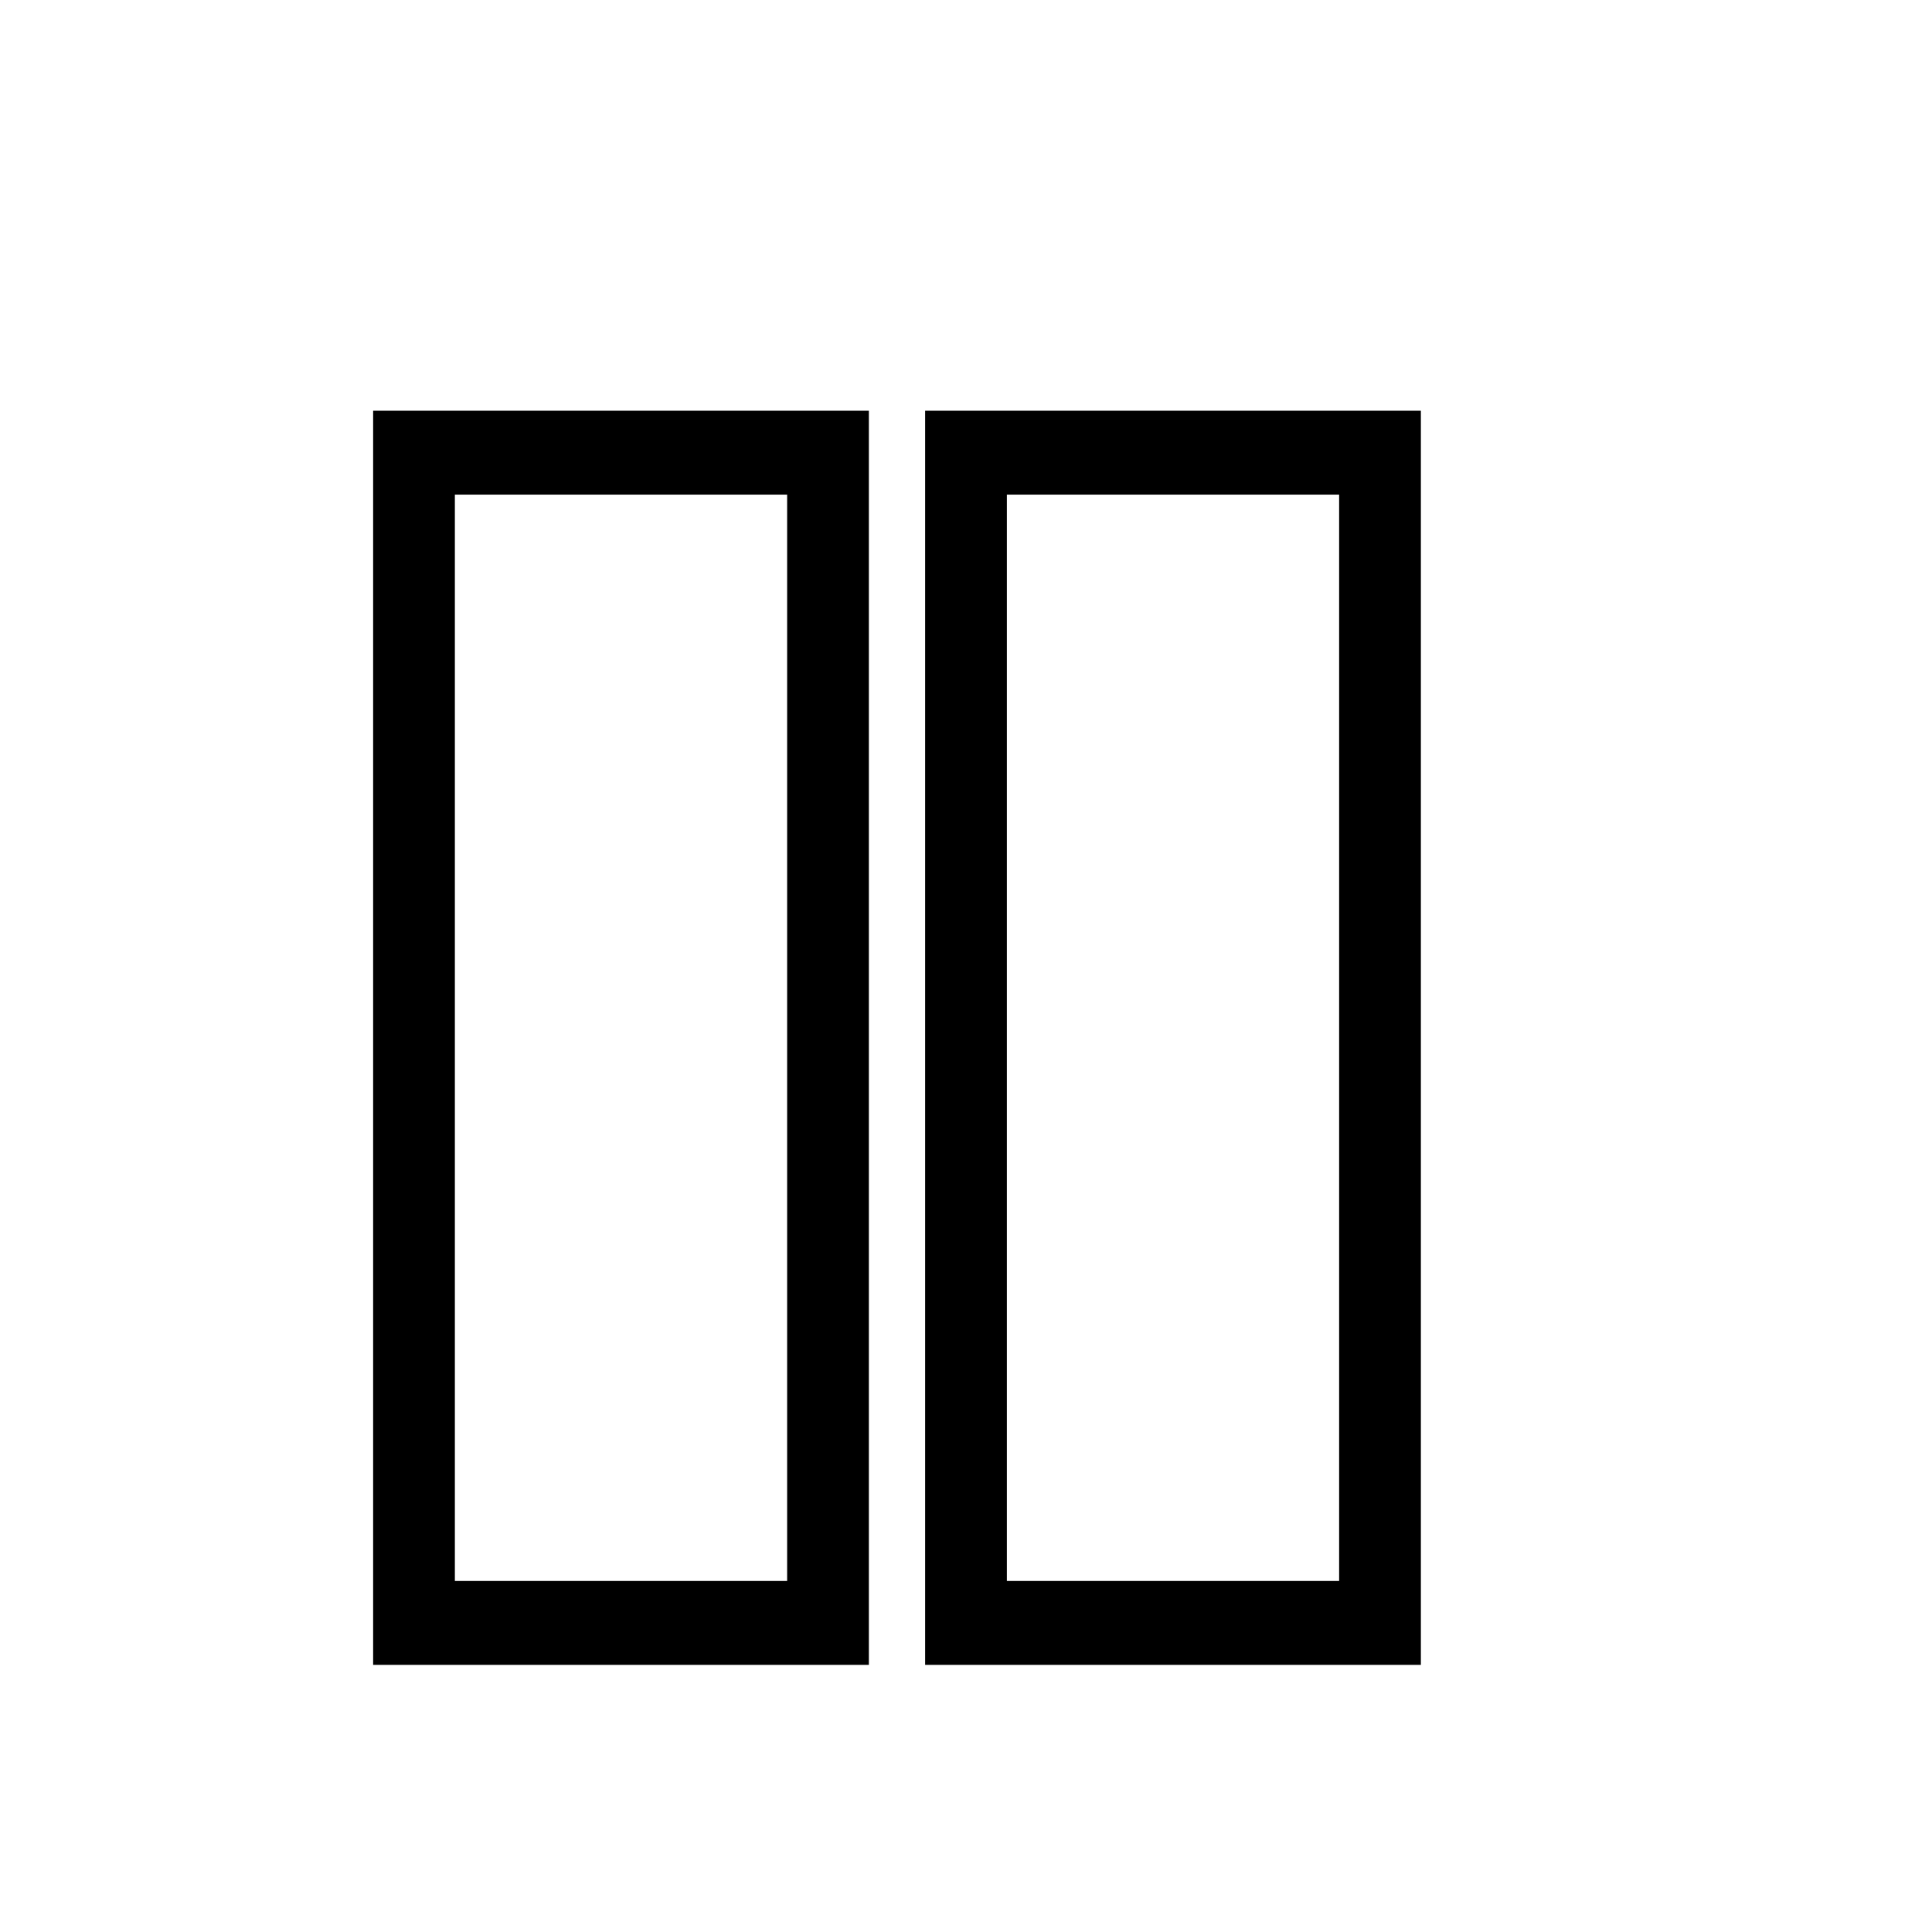
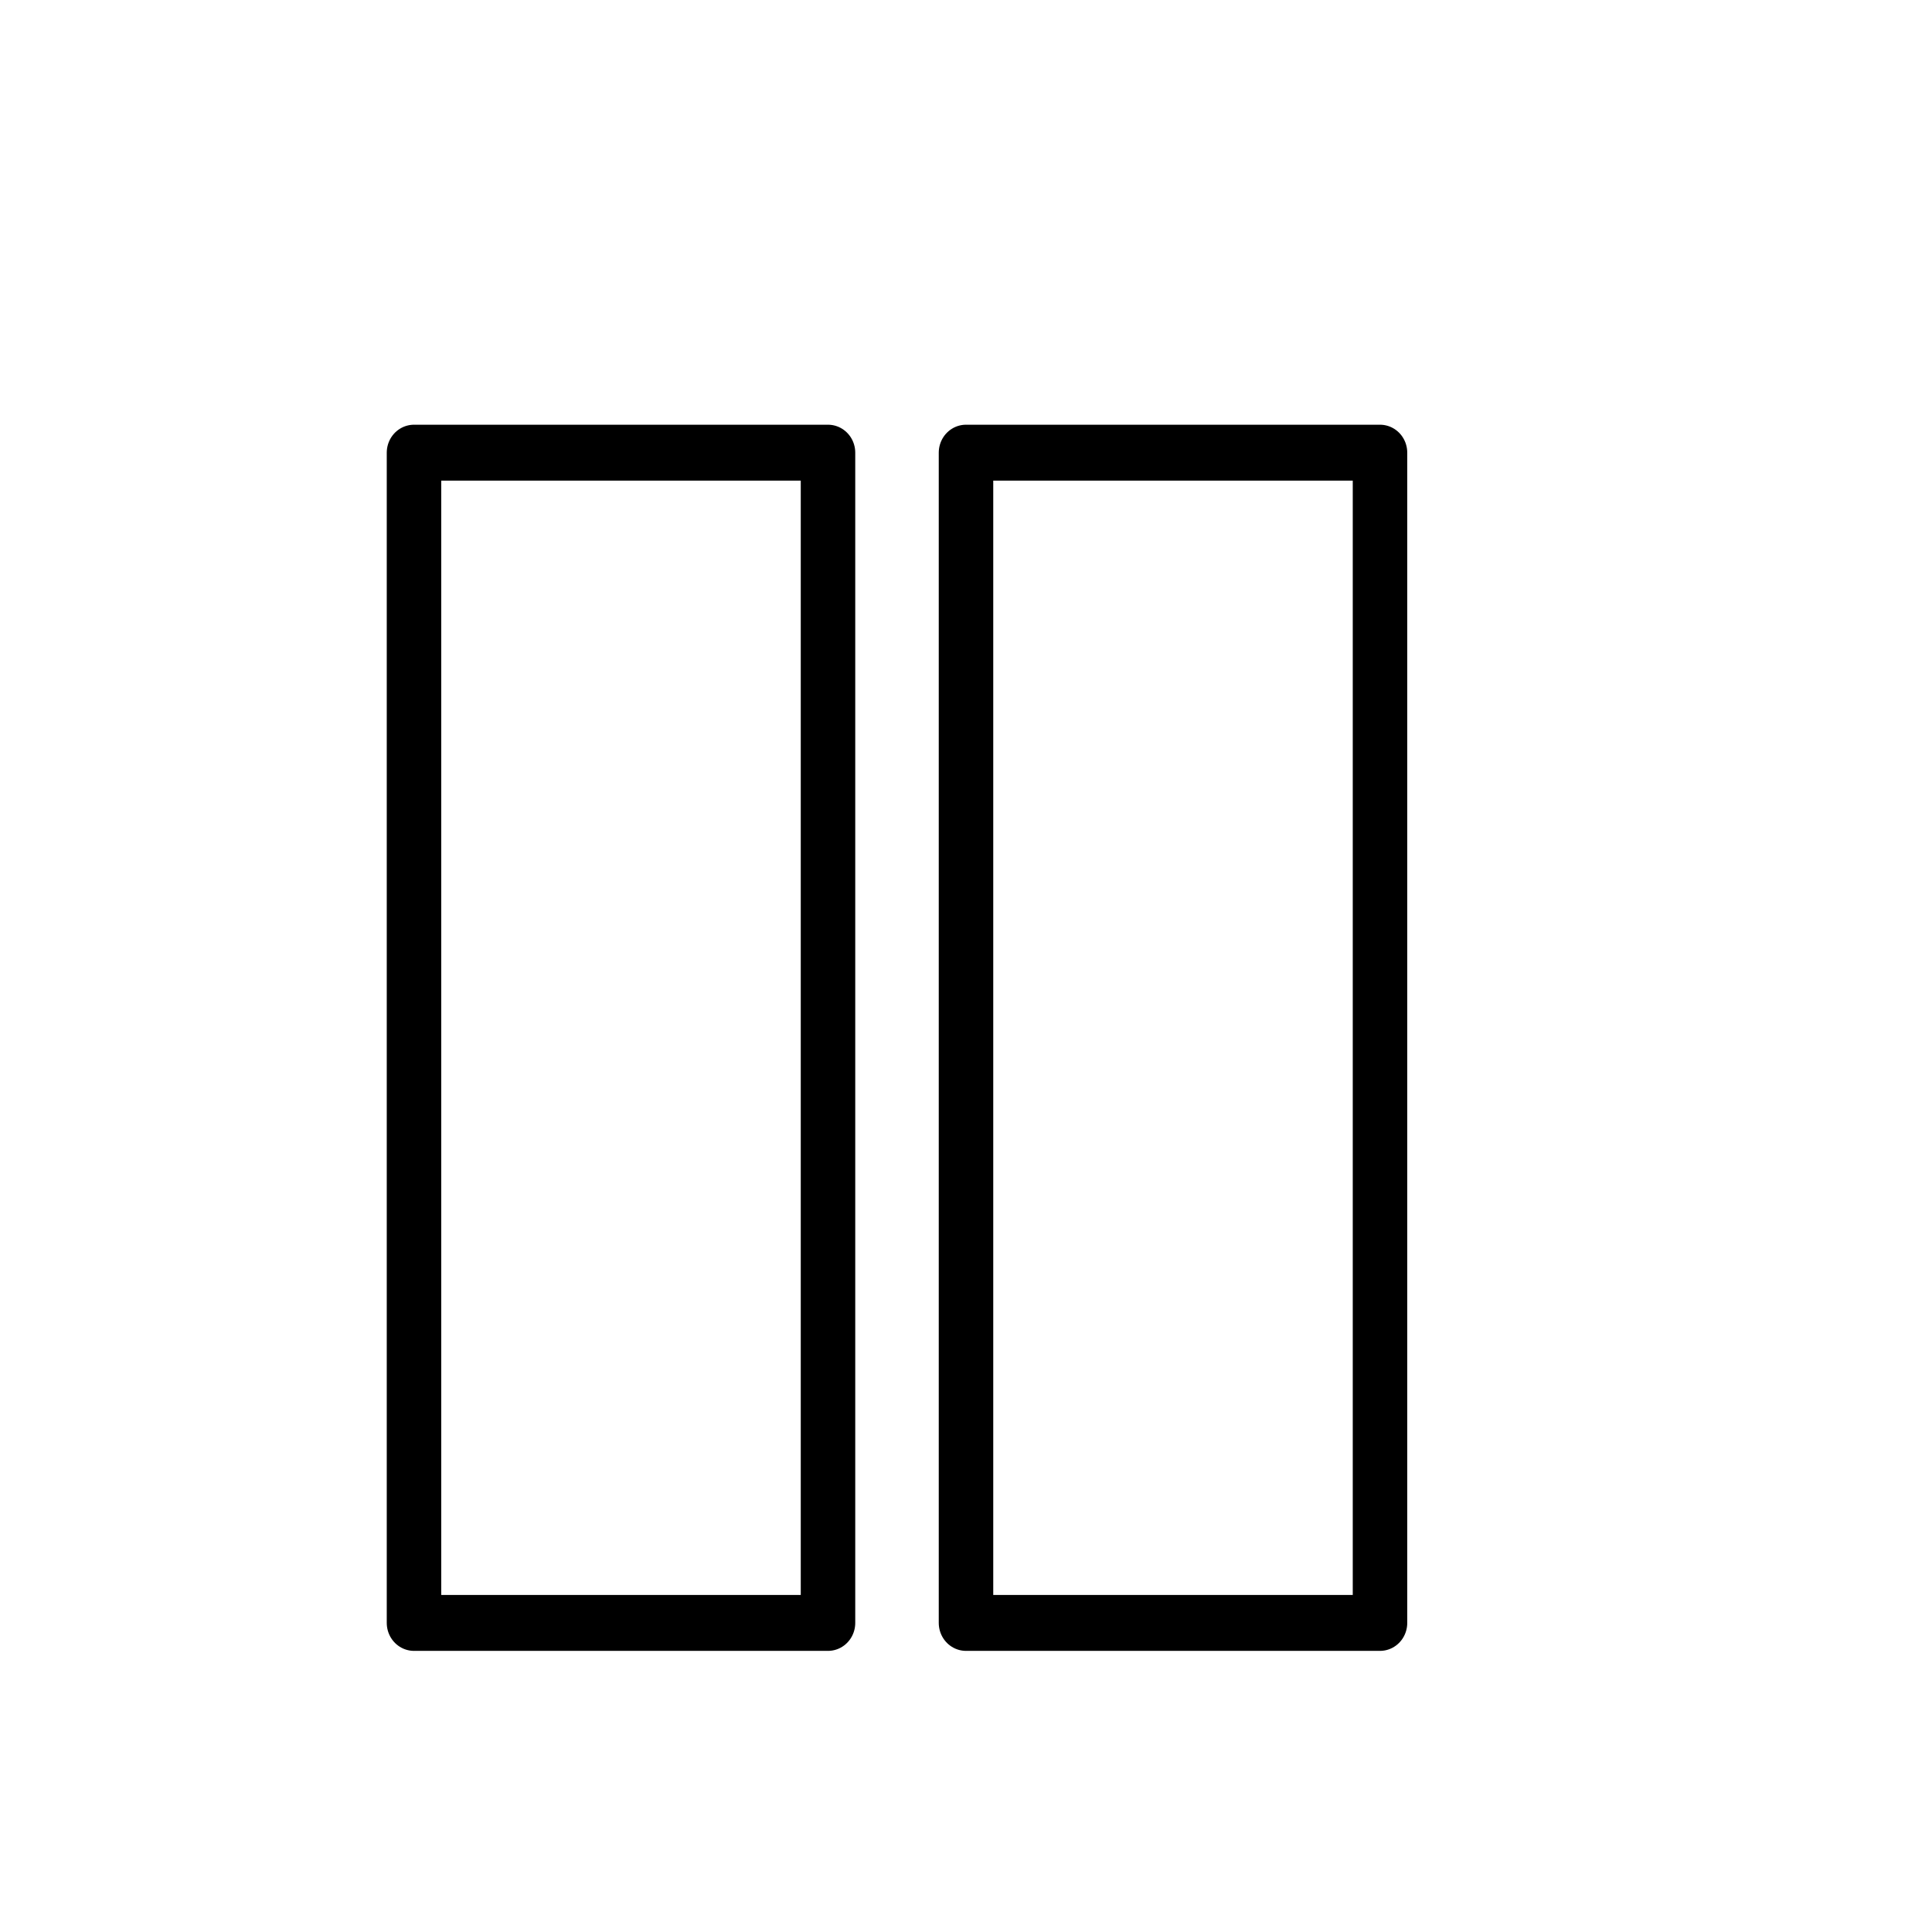
<svg xmlns="http://www.w3.org/2000/svg" version="1.1" viewBox="0 0 700 700" stroke-miterlimit="10" id="svg2" width="100%" height="100%" style="fill:none;stroke:none">
  <defs id="defs17" />
  <clipPath id="p.0">
    <path d="M 0,0 623,0 623,607 0,607 0,0 z" clip-rule="nonzero" id="path5" />
  </clipPath>
  <g clip-path="url(#p.0)" id="g7" transform="scale(1.123595,1.153191)">
    <path d="m 0,0 623.69,0 0,607.084 -623.69,0 z" id="path9" style="fill:#000000;fill-opacity:0;fill-rule:nonzero" />
-     <rect style="opacity:1;fill:none;fill-opacity:1;fill-rule:nonzero;stroke:#000000;stroke-width:26.355;stroke-linecap:butt;stroke-linejoin:miter;stroke-miterlimit:10;stroke-dasharray:none;stroke-opacity:1" id="rect4139" width="133.5" height="367.674" x="311.5" y="-509.899" transform="scale(1,-1)" />
-     <rect transform="scale(1,-1)" y="-509.899" x="133.5" height="367.674" width="133.5" id="rect4141" style="opacity:1;fill:none;fill-opacity:1;fill-rule:nonzero;stroke:#000000;stroke-width:26.355;stroke-linecap:butt;stroke-linejoin:miter;stroke-miterlimit:10;stroke-dasharray:none;stroke-opacity:1" />
+     <rect style="opacity:1;fill:none;fill-opacity:1;fill-rule:nonzero;stroke:#000000;stroke-width:17.57;stroke-linecap:butt;stroke-linejoin:round;stroke-miterlimit:10;stroke-dasharray:none;stroke-opacity:1" id="rect4139" width="133.5" height="367.674" x="311.5" y="-509.899" transform="scale(1,-1)" />
+     <rect transform="scale(1,-1)" y="-509.899" x="133.5" height="367.674" width="133.5" id="rect4141" style="opacity:1;fill:none;fill-opacity:1;fill-rule:nonzero;stroke:#000000;stroke-width:17.57;stroke-linecap:butt;stroke-linejoin:round;stroke-miterlimit:10;stroke-dasharray:none;stroke-opacity:1" />
  </g>
</svg>
